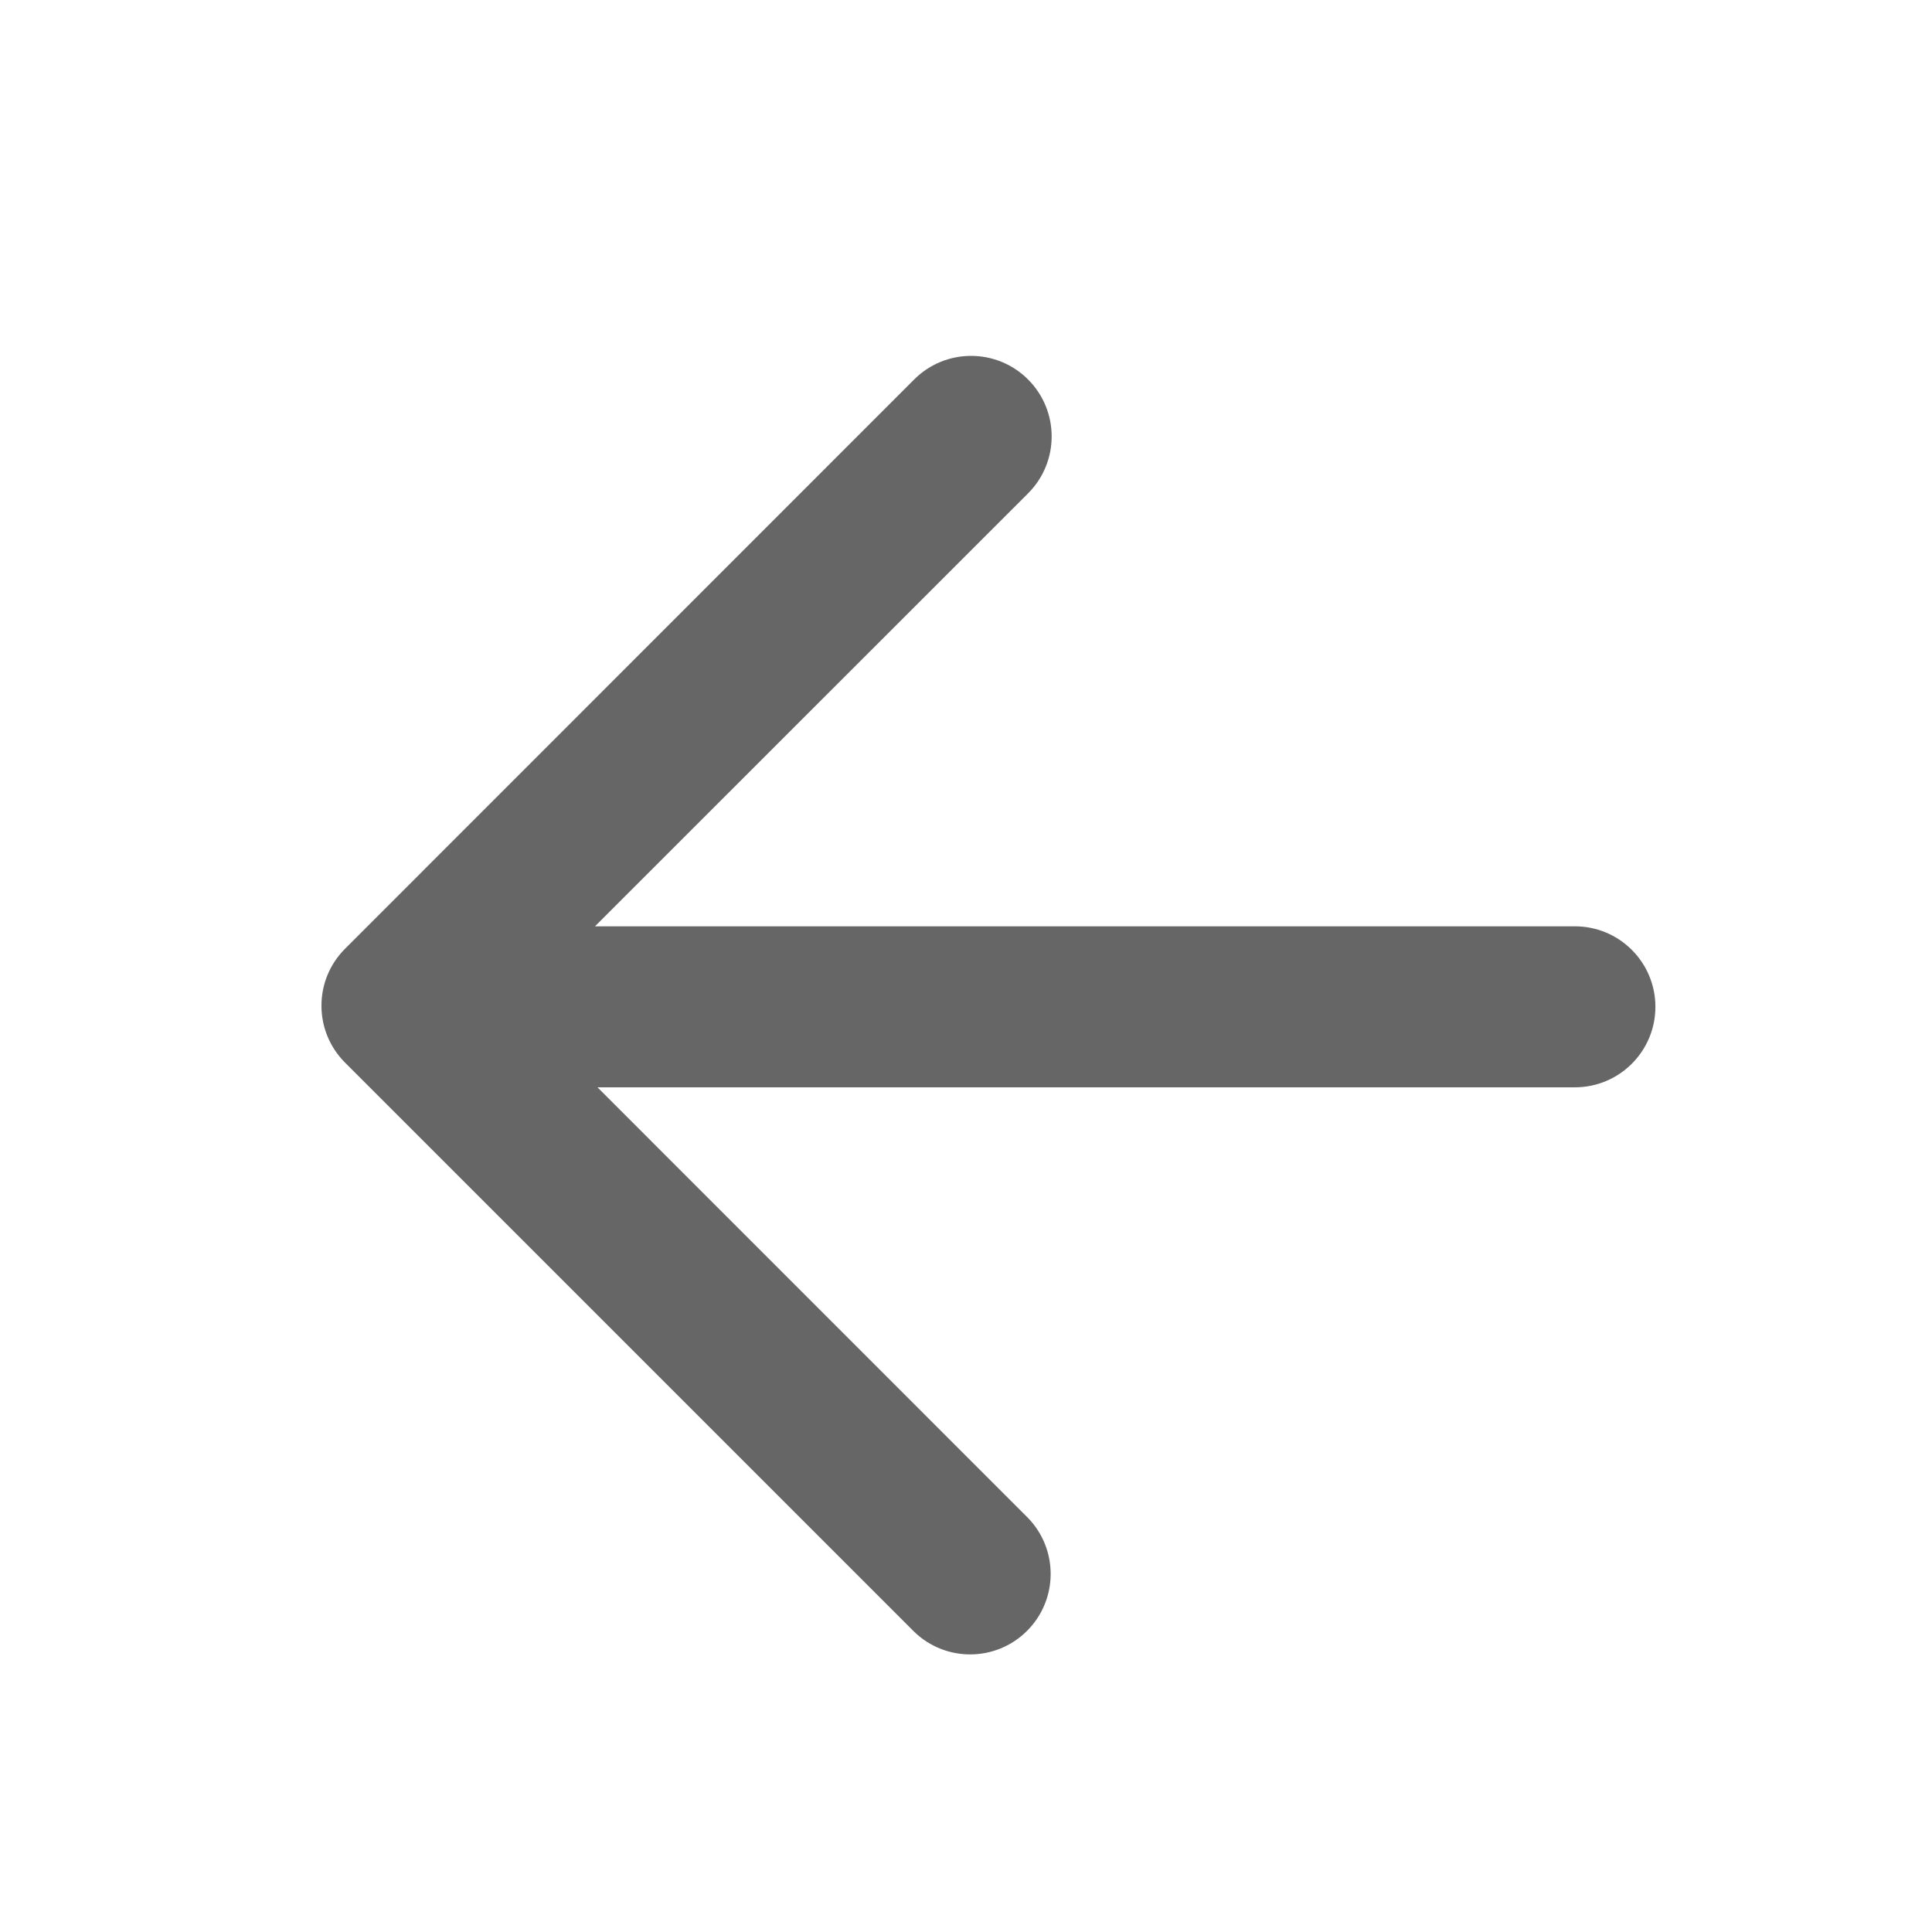
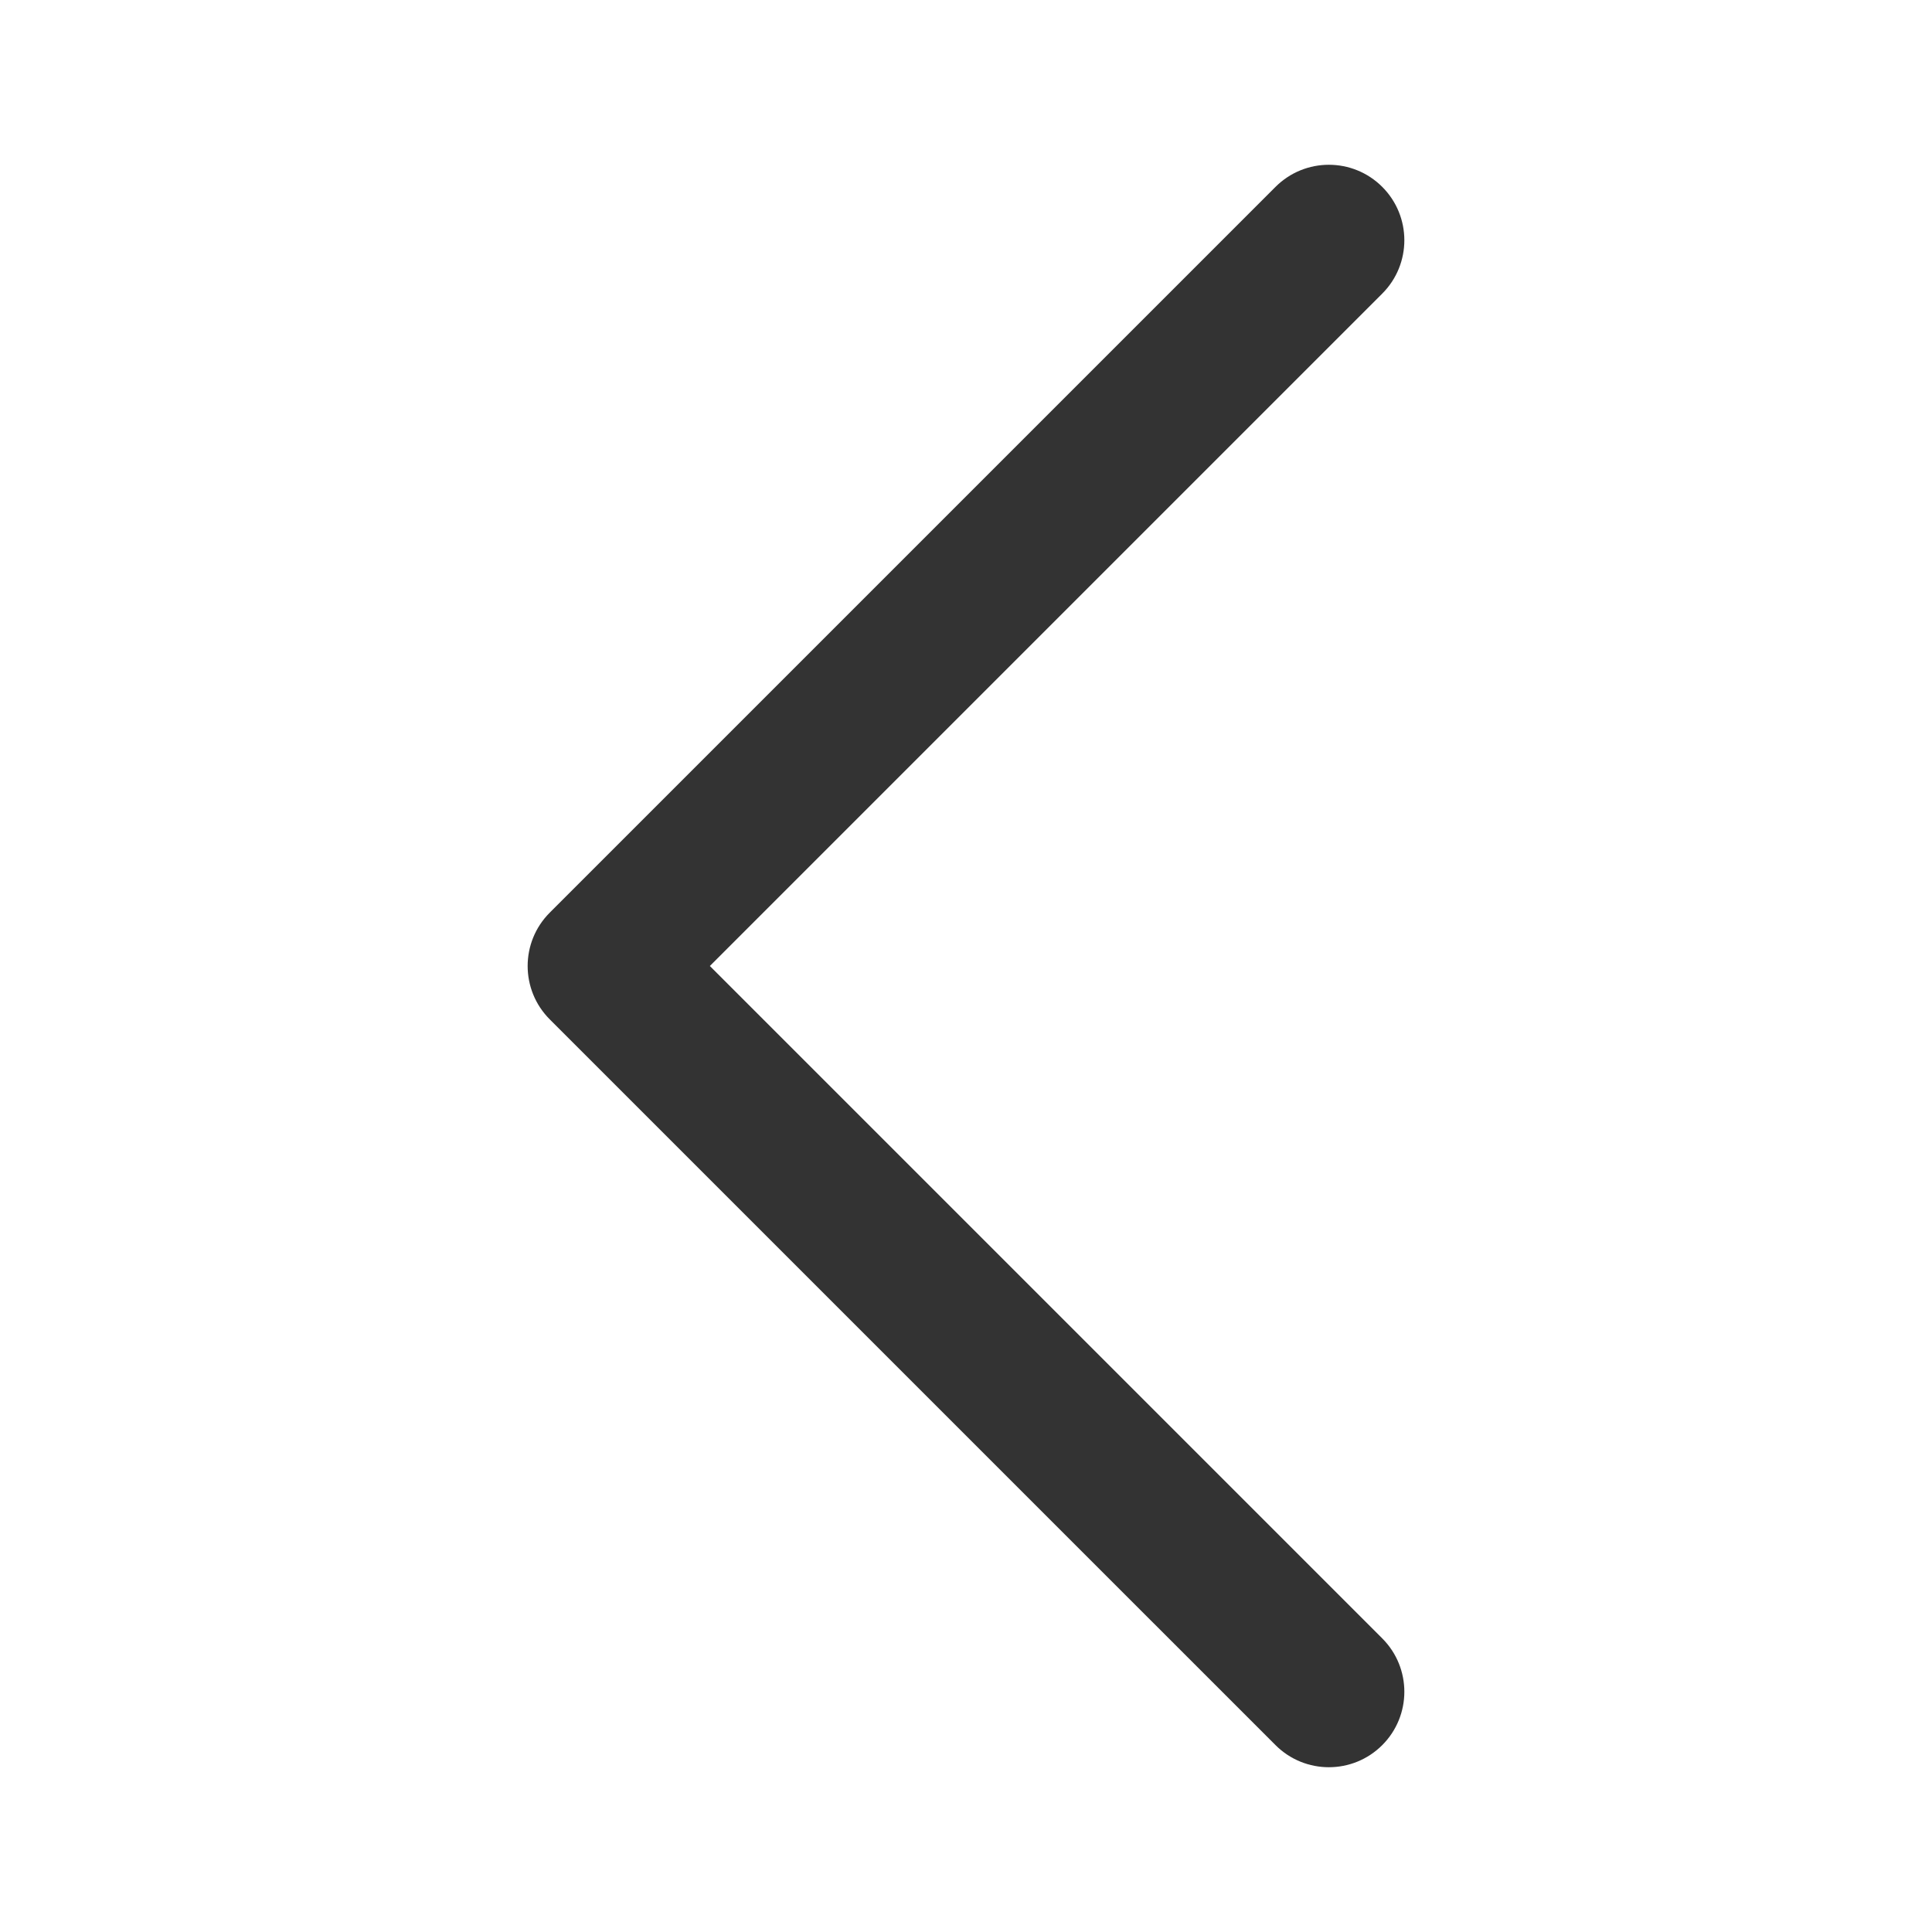
- <svg xmlns="http://www.w3.org/2000/svg" t="1639103461118" class="icon" viewBox="0 0 1024 1024" version="1.1" p-id="10716" width="32" height="32">
+ <svg xmlns="http://www.w3.org/2000/svg" t="1661414890740" class="icon" viewBox="0 0 1024 1024" version="1.1" p-id="3863" width="128" height="128">
  <defs>
-     <style type="text/css" />
+     <style type="text/css">@font-face { font-family: feedback-iconfont; src: url("//at.alicdn.com/t/font_1031158_u69w8yhxdu.woff2?t=1630033759944") format("woff2"), url("//at.alicdn.com/t/font_1031158_u69w8yhxdu.woff?t=1630033759944") format("woff"), url("//at.alicdn.com/t/font_1031158_u69w8yhxdu.ttf?t=1630033759944") format("truetype"); }
+ </style>
  </defs>
-   <path d="M877.397 533.632a42.667 42.667 0 0 1-42.667 42.667H316.672l228.224 228.267a42.667 42.667 0 0 1-60.331 60.331L182.869 563.2a42.667 42.667 0 0 1 0-60.331l301.653-301.739a42.667 42.667 0 0 1 60.373 60.373l-229.547 229.461h519.381a42.667 42.667 0 0 1 42.667 42.667z" fill="#666666" p-id="10717" />
+   <path d="M376.235 512l356.382-356.382c15.621-15.621 15.621-40.948 0-56.568-15.621-15.621-40.947-15.621-56.568 0L291.383 483.716c-15.621 15.621-15.621 40.947 0 56.568L676.049 924.95c15.621 15.621 40.947 15.621 56.568 0s15.621-40.947 0-56.568L376.235 512z" fill="#333333" p-id="3864" />
</svg>
